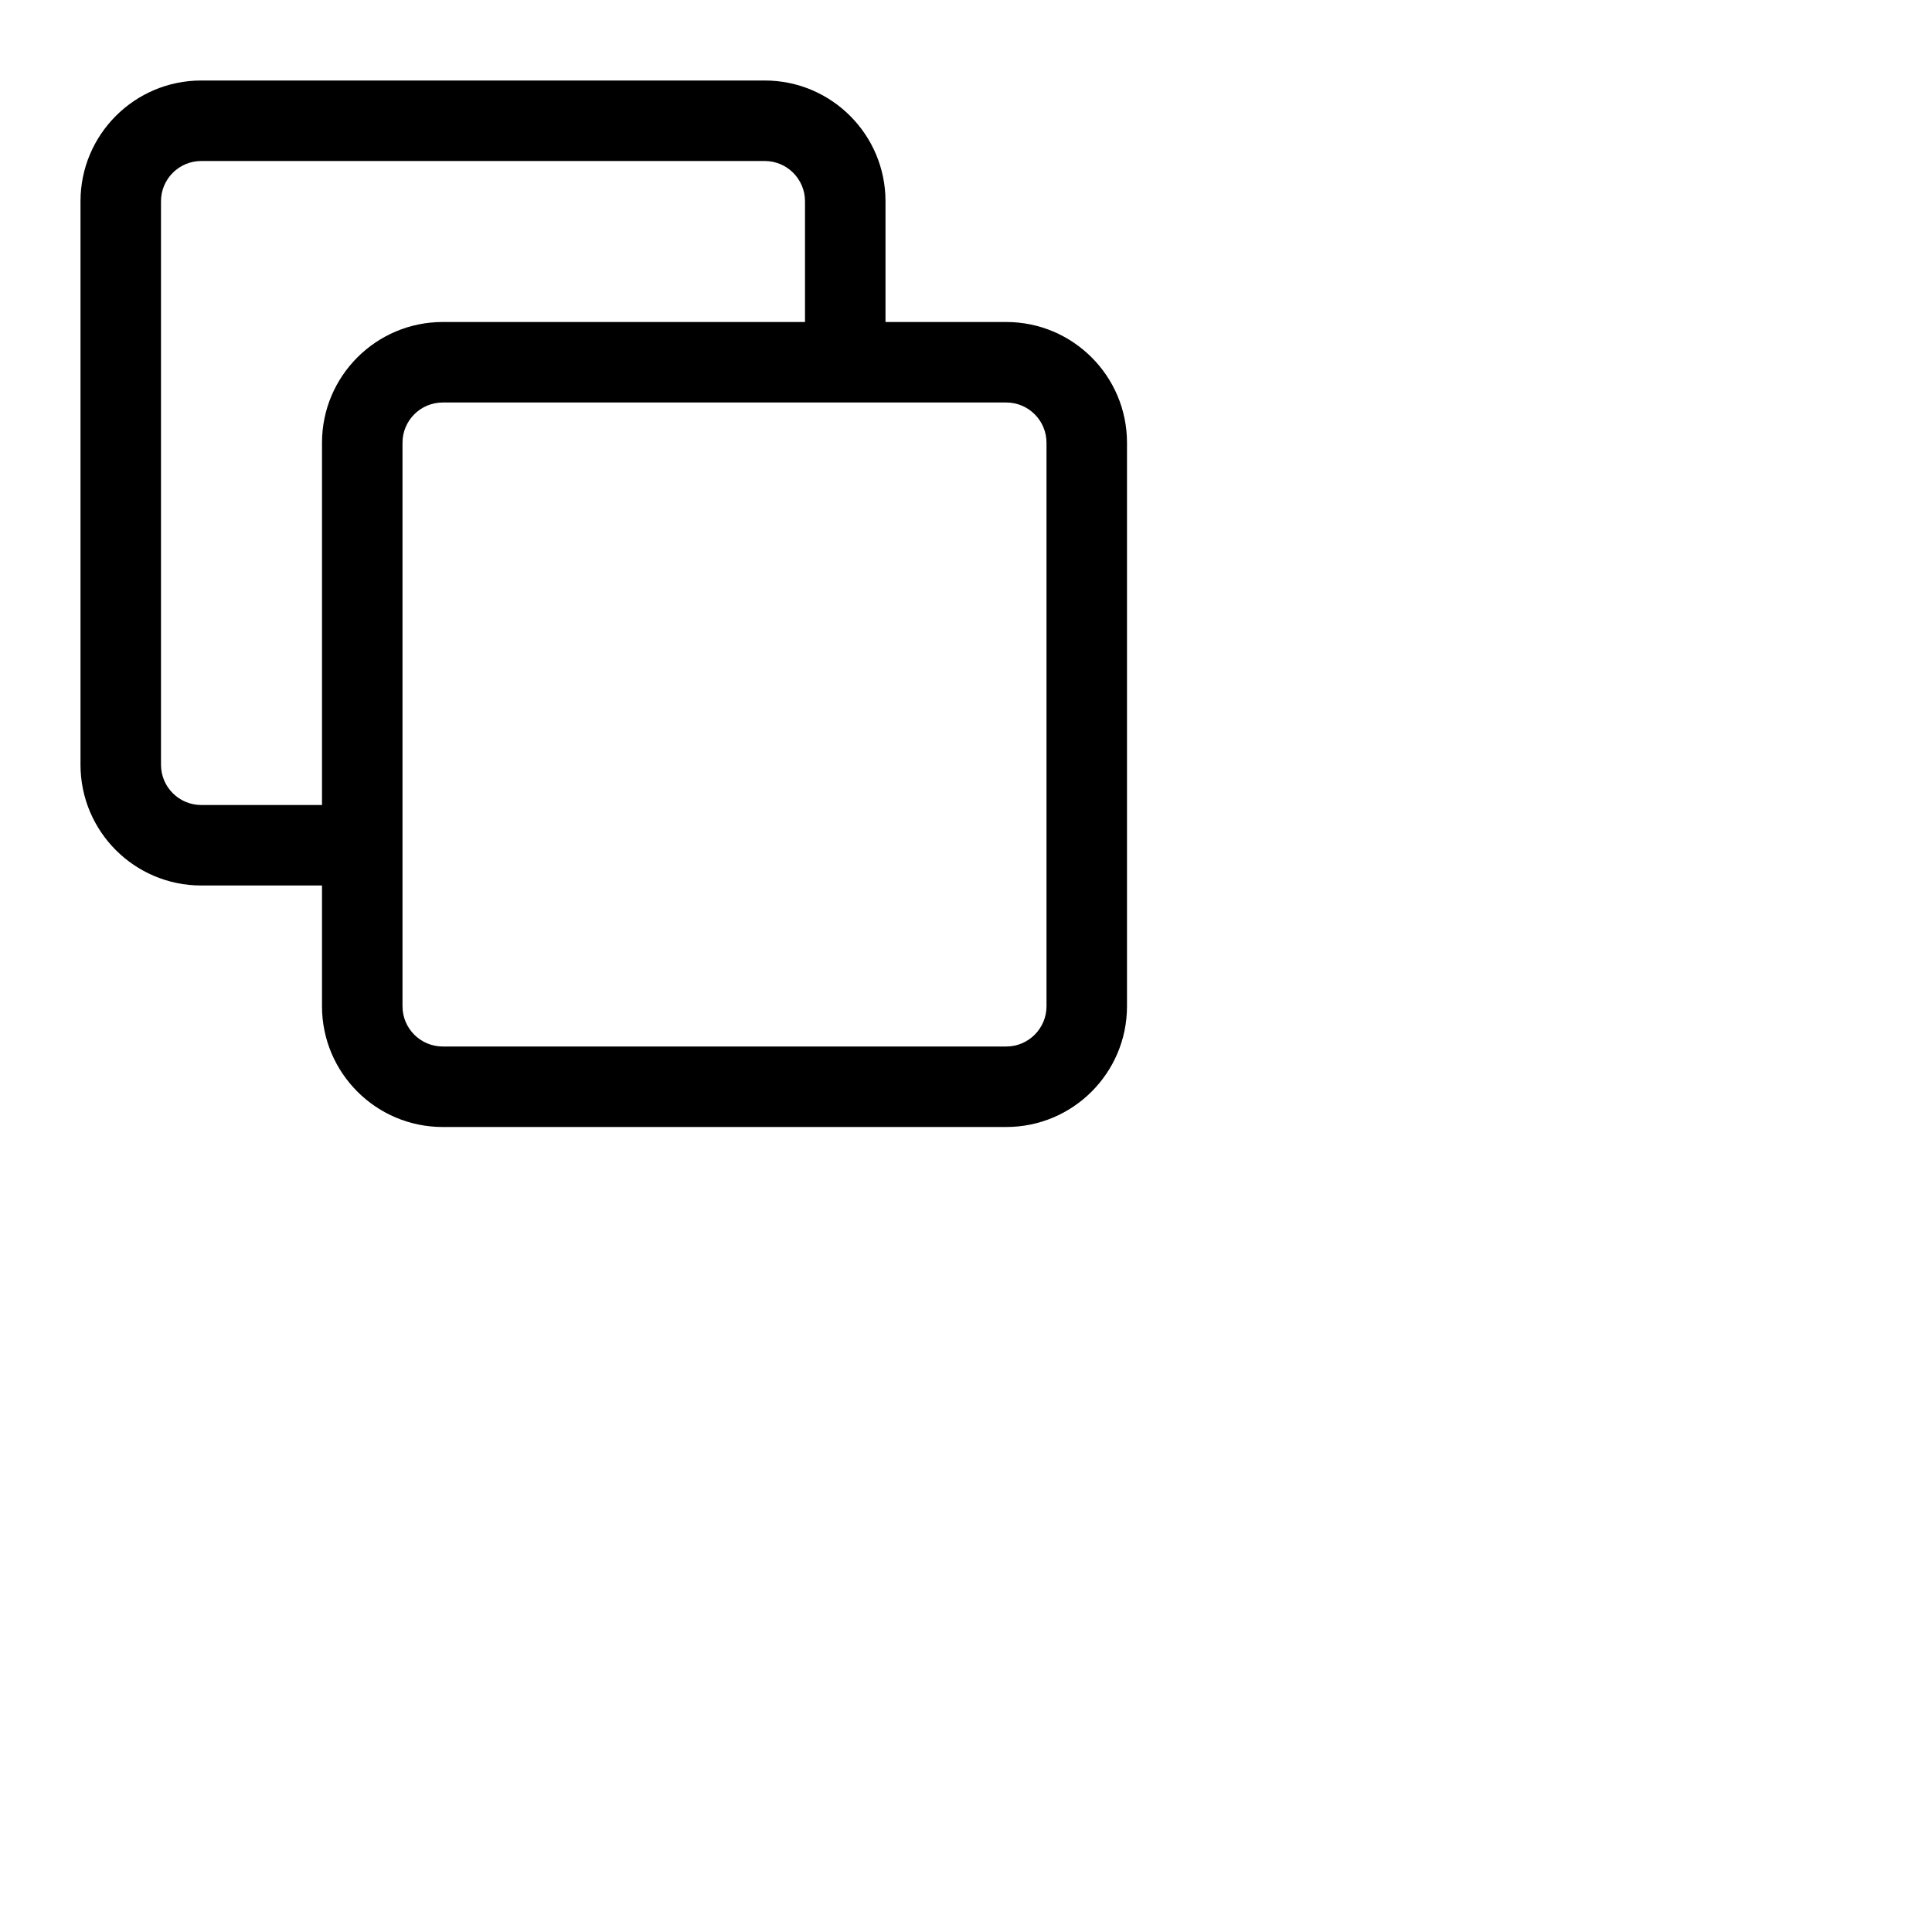
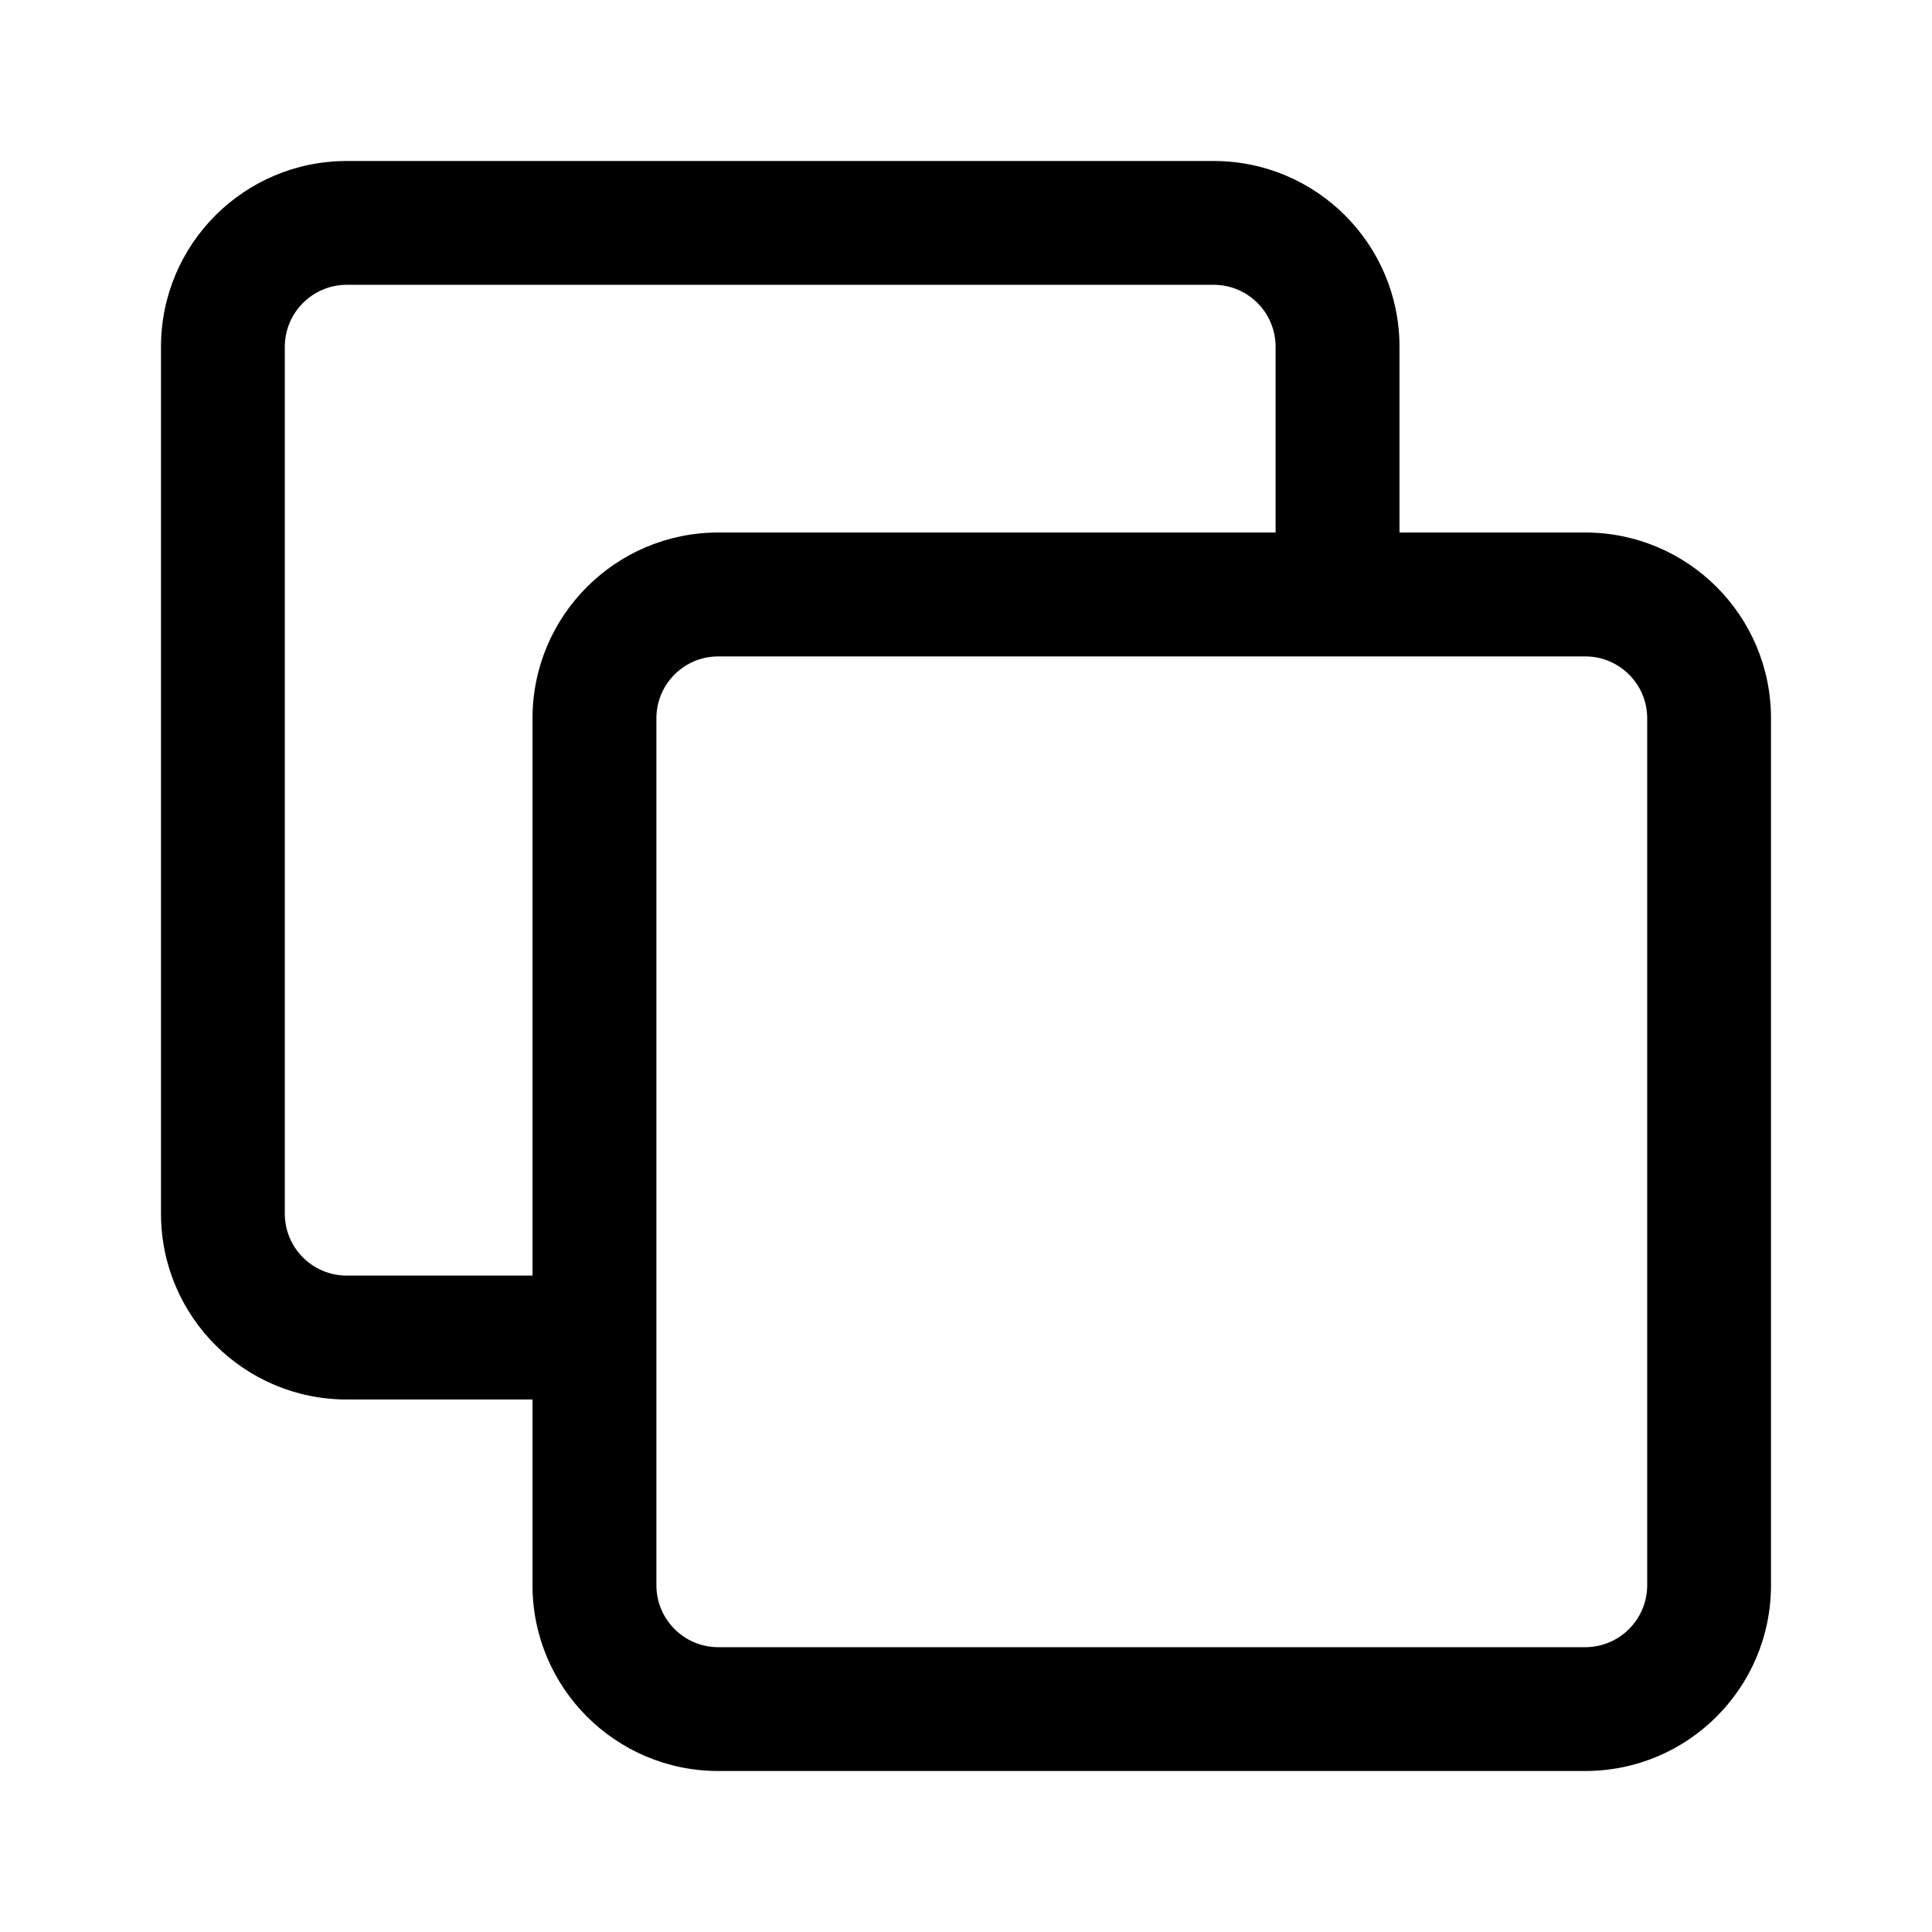
<svg xmlns="http://www.w3.org/2000/svg" viewBox="0 0 24 24" width="24" height="24">
  <path fill="none" d="M0 0h24v24H0z" />
-   <path d="M1 9.5C1 10.329 1.672 11 2.5 11H4L4 10H2.5C2.224 10 2 9.776 2 9.5L2 2.5C2 2.224 2.224 2 2.5 2L9.5 2C9.776 2 10 2.224 10 2.5V4H5.5C4.672 4 4 4.672 4 5.5V12.5C4 13.328 4.672 14 5.5 14H12.5C13.328 14 14 13.328 14 12.5V5.5C14 4.672 13.328 4 12.5 4H11V2.5C11 1.672 10.328 1 9.5 1H2.5C1.672 1 1 1.672 1 2.5V9.5ZM5 5.5C5 5.224 5.224 5 5.5 5H12.5C12.776 5 13 5.224 13 5.5V12.5C13 12.776 12.776 13 12.5 13H5.5C5.224 13 5 12.776 5 12.5V5.5Z" fill="currentColor" fill-rule="evenodd" clip-rule="evenodd" />
+   <path d="M2 15.077C2 16.352 3.033 17.385 4.308 17.385H6.615V15.846H4.308C3.883 15.846 3.538 15.502 3.538 15.077V4.308C3.538 3.883 3.883 3.538 4.308 3.538H15.077C15.502 3.538 15.846 3.883 15.846 4.308V6.615H8.923C7.649 6.615 6.615 7.649 6.615 8.923V19.692C6.615 20.967 7.649 22 8.923 22H19.692C20.967 22 22 20.967 22 19.692V8.923C22 7.649 20.967 6.615 19.692 6.615H17.385V4.308C17.385 3.033 16.351 2 15.077 2H4.308C3.033 2 2 3.033 2 4.308V15.077ZM8.154 8.923C8.154 8.498 8.498 8.154 8.923 8.154H19.692C20.117 8.154 20.462 8.498 20.462 8.923V19.692C20.462 20.117 20.117 20.462 19.692 20.462H8.923C8.498 20.462 8.154 20.117 8.154 19.692V8.923Z" fill="currentColor" fill-rule="evenodd" clip-rule="evenodd" />
</svg>
